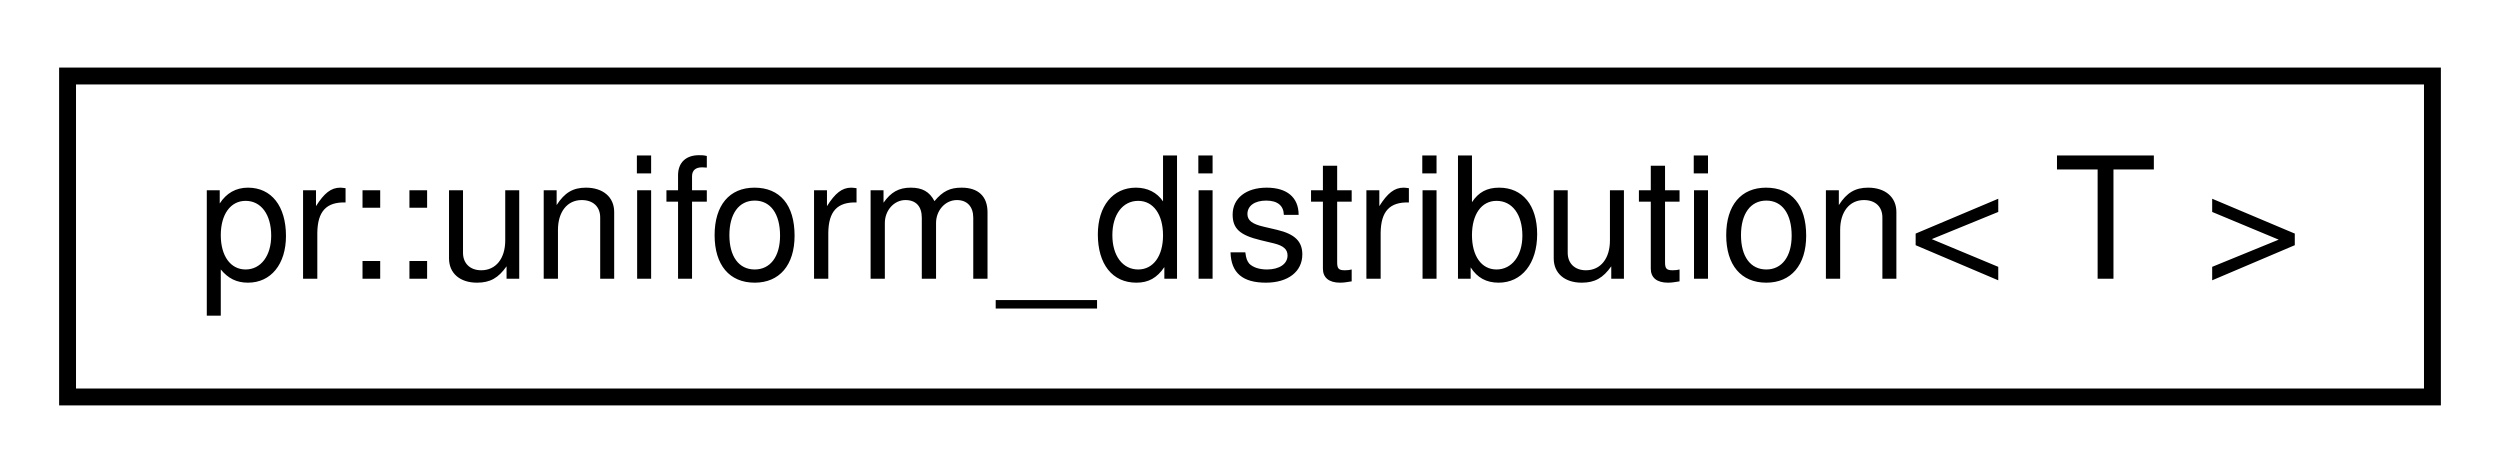
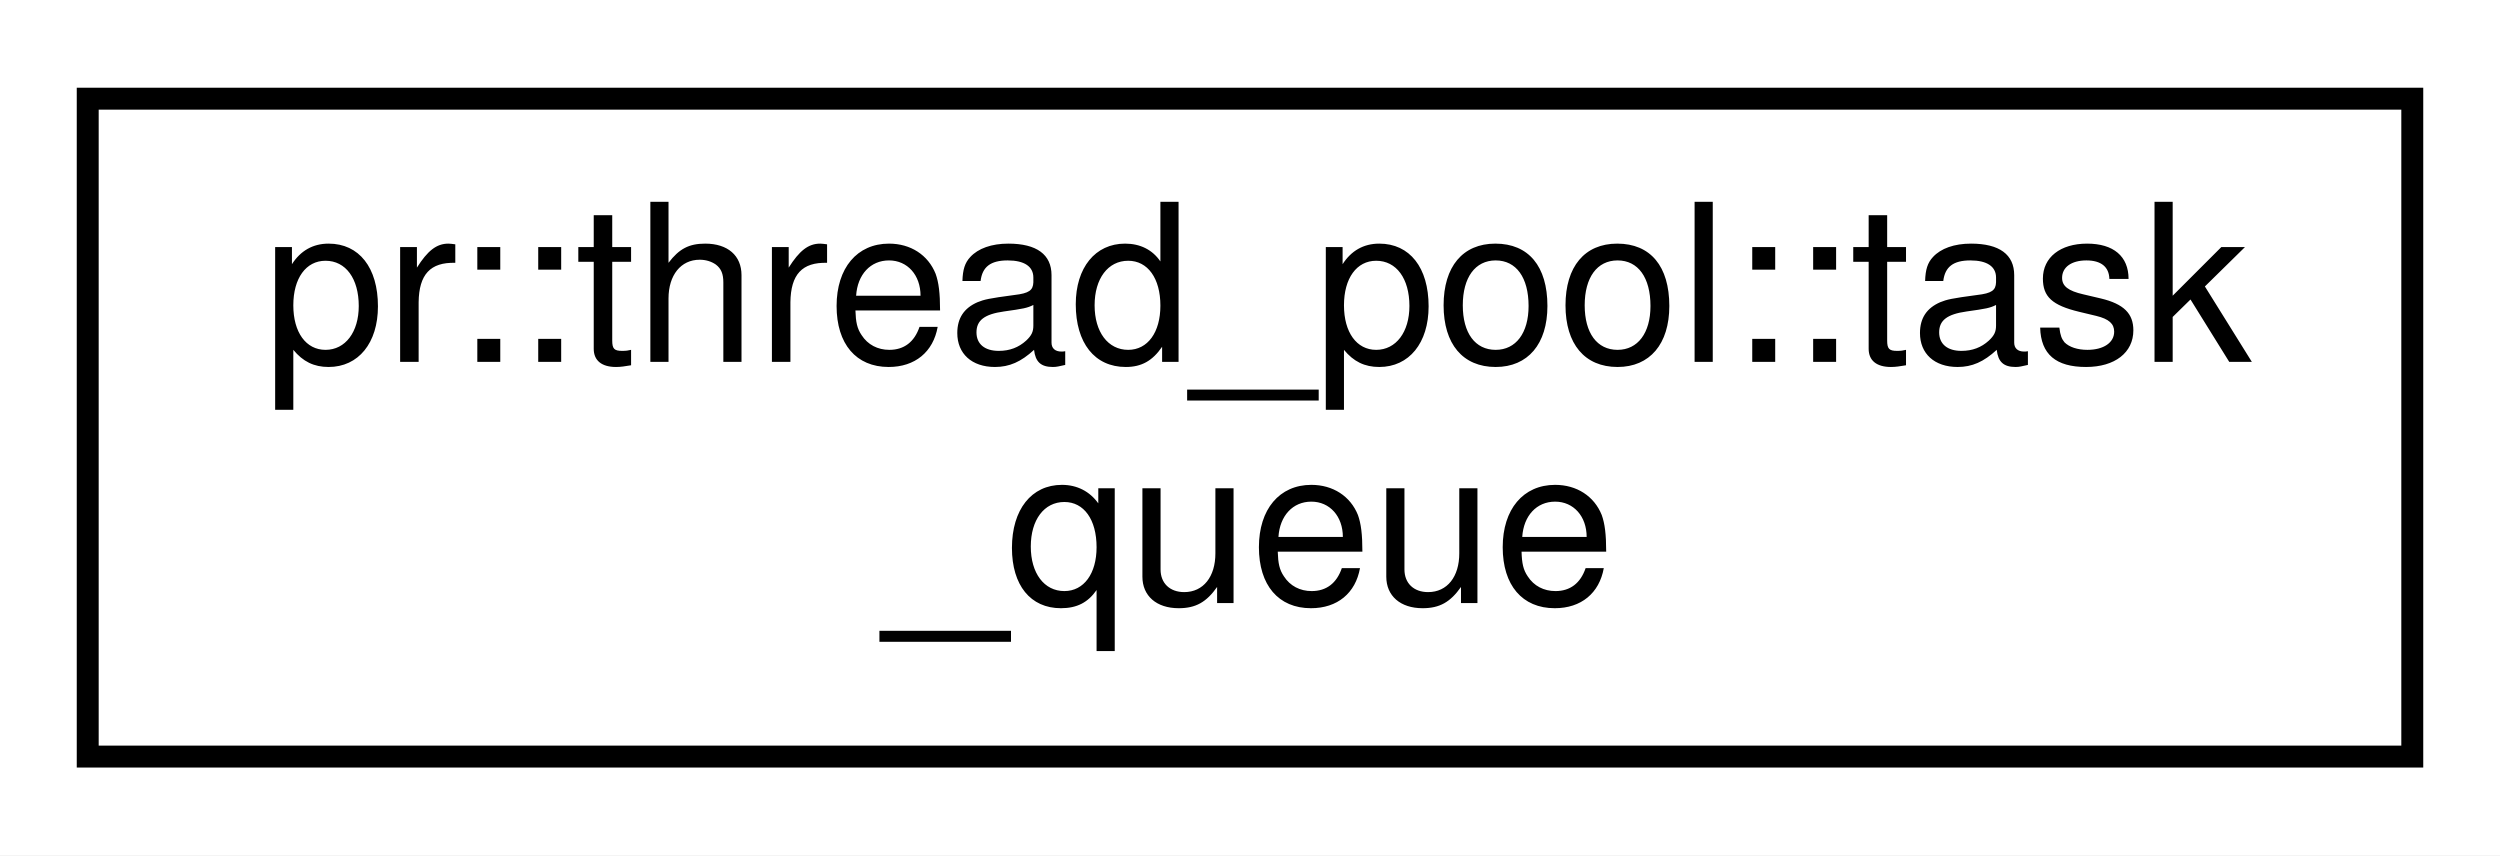
- <svg xmlns="http://www.w3.org/2000/svg" xmlns:xlink="http://www.w3.org/1999/xlink" width="148pt" height="28pt" viewBox="0.00 0.00 148.00 28.00">
-   <g id="graph0" class="graph" transform="scale(1 1) rotate(0) translate(4 24)">
-     <polygon fill="#ffffff" stroke="transparent" points="-4,4 -4,-24 144,-24 144,4 -4,4" />
+ <svg xmlns="http://www.w3.org/2000/svg" xmlns:xlink="http://www.w3.org/1999/xlink" width="114pt" height="39pt" viewBox="0.00 0.00 114.00 39.00">
+   <g id="graph0" class="graph" transform="scale(1 1) rotate(0) translate(4 35)">
+     <polygon fill="#ffffff" stroke="transparent" points="-4,4 -4,-35 110,-35 110,4 -4,4" />
    <g id="node1" class="node">
      <g id="a_node1">
-         <a xlink:href="structpr_1_1uniform__distribution.html" target="_top" xlink:title="Uniform distribution. ">
-           <polygon fill="#ffffff" stroke="#000000" points="0,-.5 0,-19.5 140,-19.5 140,-.5 0,-.5" />
-           <text text-anchor="middle" x="70" y="-7.5" font-family="Helvetica,sans-Serif" font-size="10.00" fill="#000000">pr::uniform_distribution&lt; T &gt;</text>
+         <a xlink:href="classpr_1_1thread__pool_1_1task__queue.html" target="_top" xlink:title="Thread-safe task queue. ">
+           <polygon fill="#ffffff" stroke="#000000" points="0,-.5 0,-30.5 106,-30.5 106,-.5 0,-.5" />
+           <text text-anchor="start" x="8" y="-18.5" font-family="Helvetica,sans-Serif" font-size="10.00" fill="#000000">pr::thread_pool::task</text>
+           <text text-anchor="middle" x="53" y="-7.5" font-family="Helvetica,sans-Serif" font-size="10.00" fill="#000000">_queue</text>
        </a>
      </g>
    </g>
  </g>
</svg>
